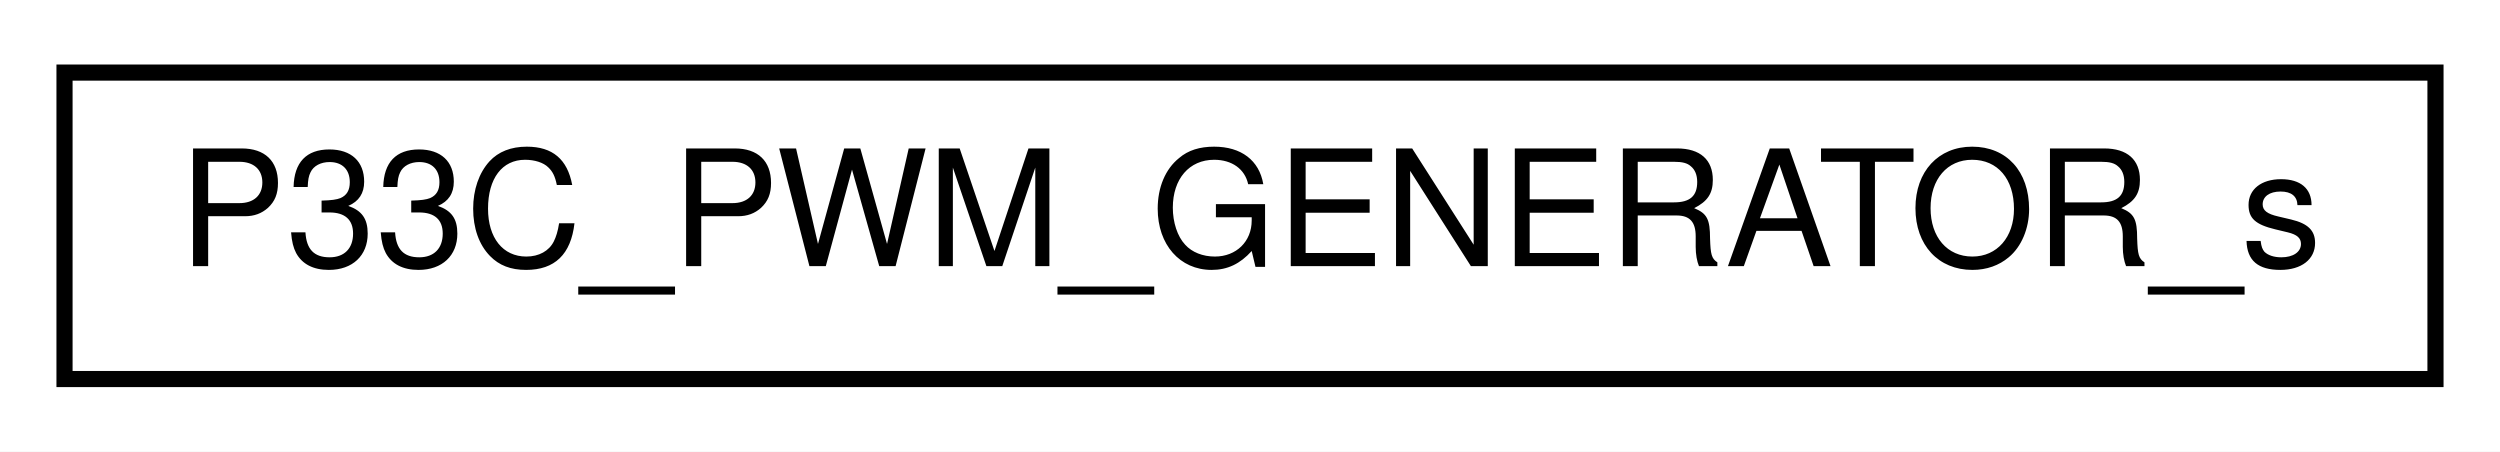
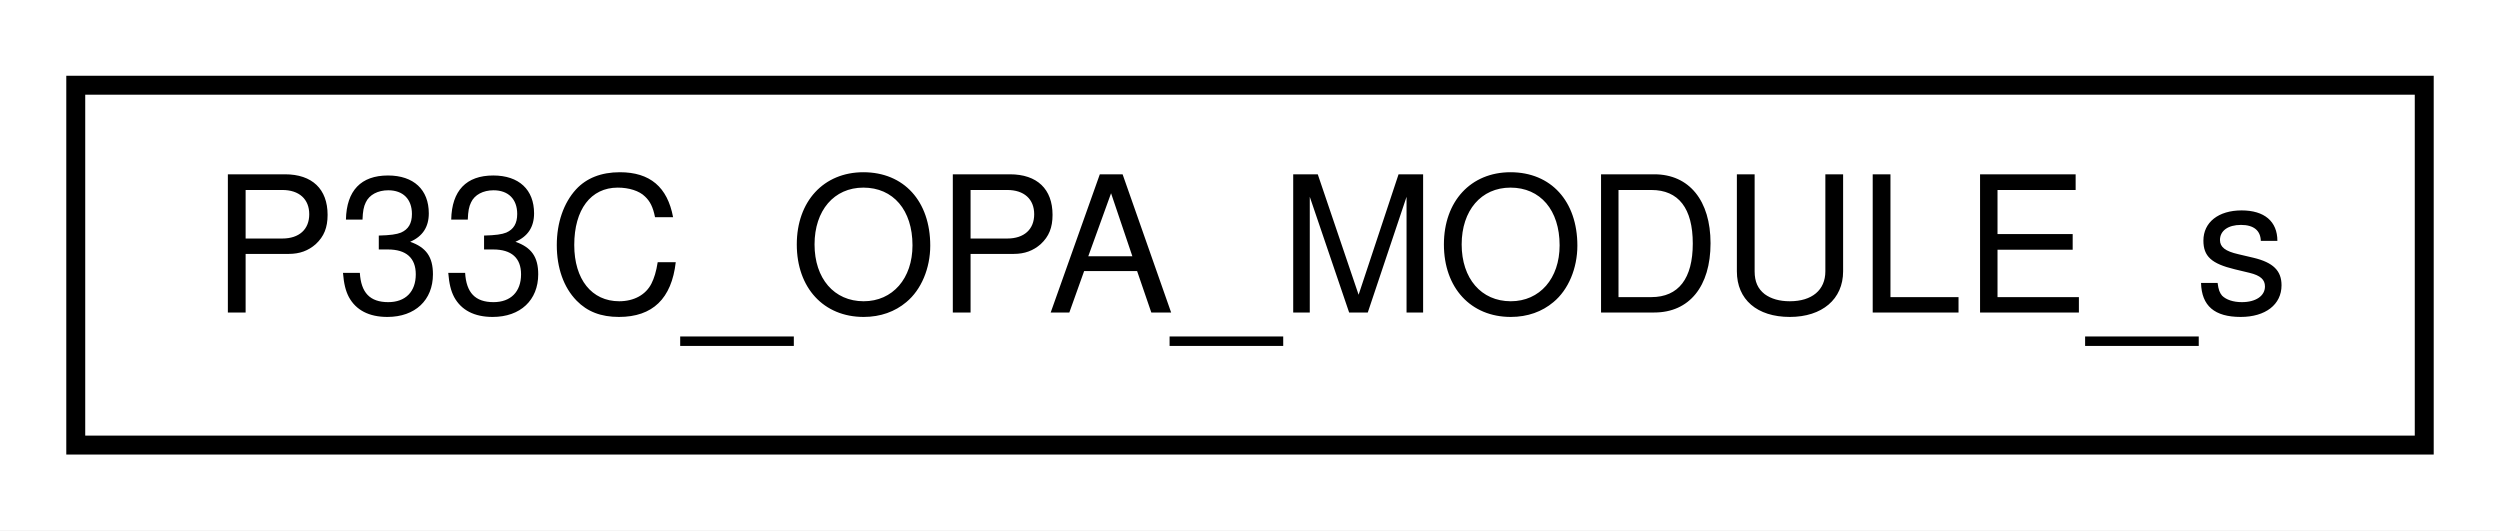
- <svg xmlns="http://www.w3.org/2000/svg" xmlns:xlink="http://www.w3.org/1999/xlink" width="155pt" height="28pt" viewBox="0.00 0.00 155.00 28.00">
+ <svg xmlns="http://www.w3.org/2000/svg" xmlns:xlink="http://www.w3.org/1999/xlink" width="132pt" height="28pt" viewBox="0.00 0.00 132.00 28.00">
  <g id="graph0" class="graph" transform="scale(1 1) rotate(0) translate(4 24)">
-     <polygon fill="white" stroke="transparent" points="-4,4 -4,-24 151,-24 151,4 -4,4" />
+     <polygon fill="white" stroke="transparent" points="-4,4 -4,-24 128,-24 128,4 -4,4" />
    <g id="node1" class="node">
      <g id="a_node1">
-         <a xlink:href="struct_p33_c___p_w_m___g_e_n_e_r_a_t_o_r__s.html" target="_top" xlink:title="Description:">
-           <polygon fill="white" stroke="black" points="0,-0.5 0,-19.5 147,-19.5 147,-0.5 0,-0.5" />
-           <text text-anchor="middle" x="73.5" y="-7.5" font-family="Helvetica,sans-Serif" font-size="10.00">P33C_PWM_GENERATOR_s</text>
+         <a xlink:href="struct_p33_c___o_p_a___m_o_d_u_l_e__s.html" target="_top" xlink:title=" ">
+           <polygon fill="white" stroke="black" points="0,-0.5 0,-19.5 124,-19.5 124,-0.5 0,-0.5" />
+           <text text-anchor="middle" x="62" y="-7.5" font-family="Helvetica,sans-Serif" font-size="10.00">P33C_OPA_MODULE_s</text>
        </a>
      </g>
    </g>
  </g>
</svg>
